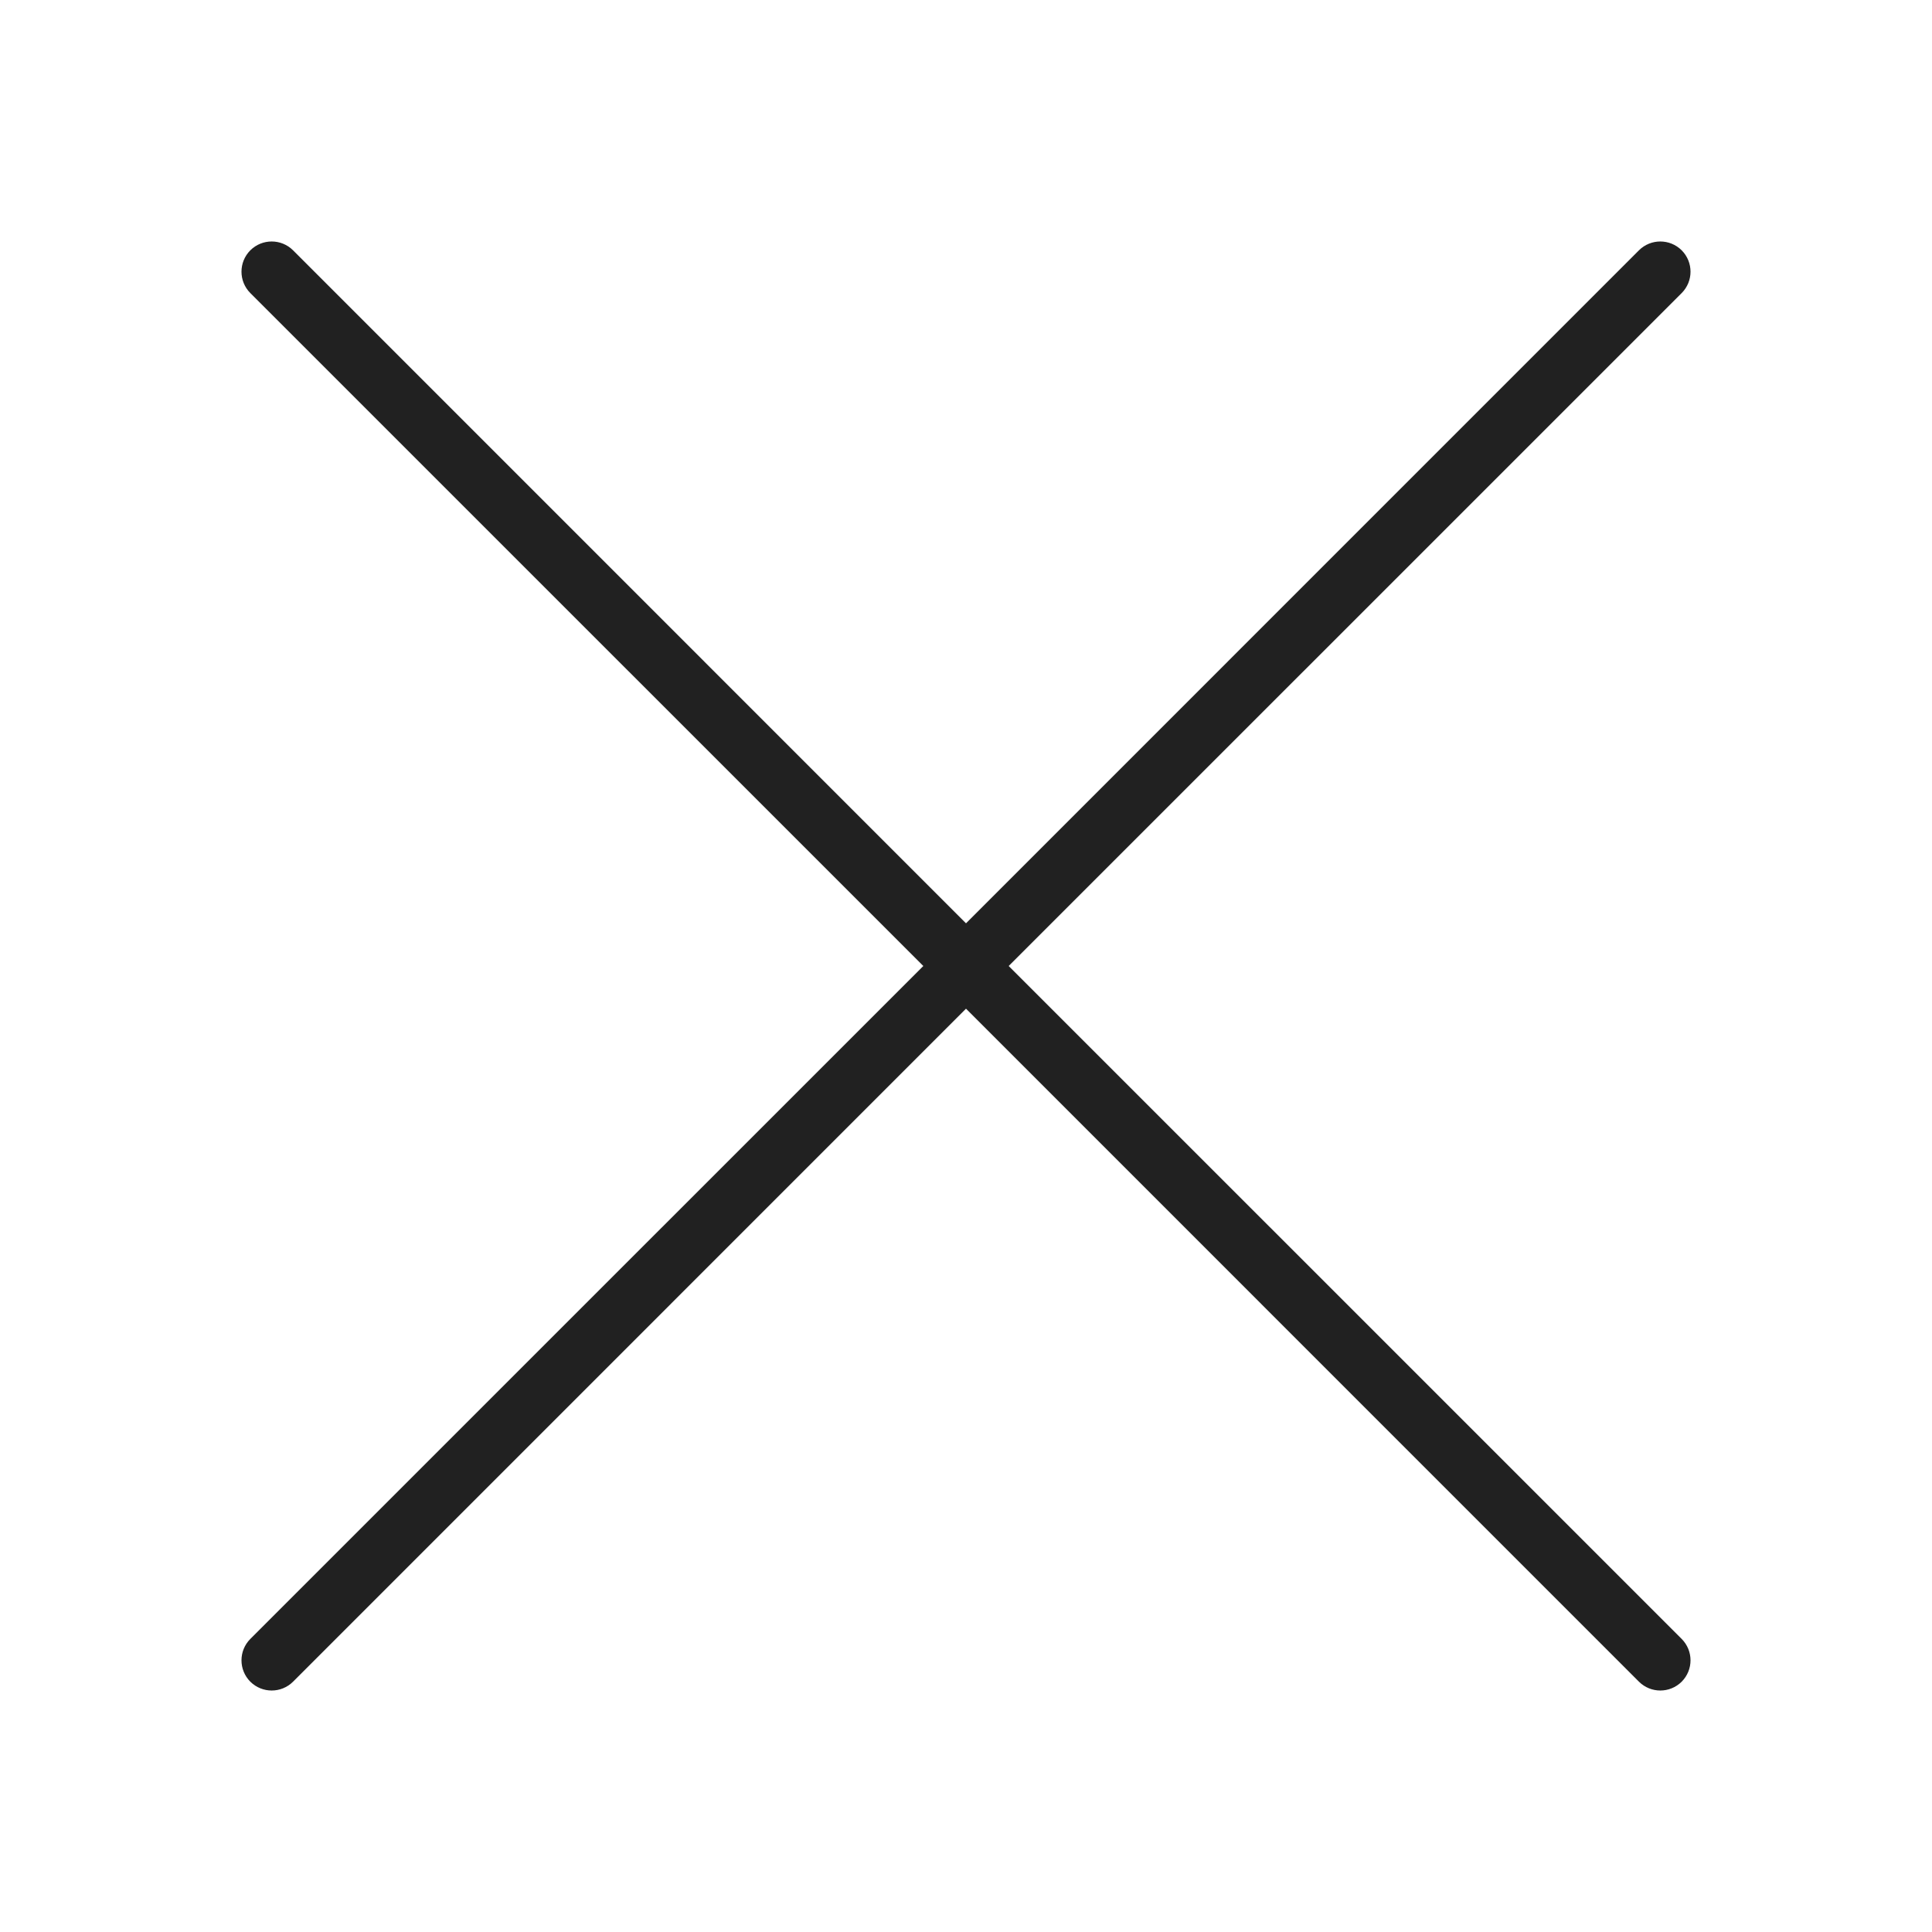
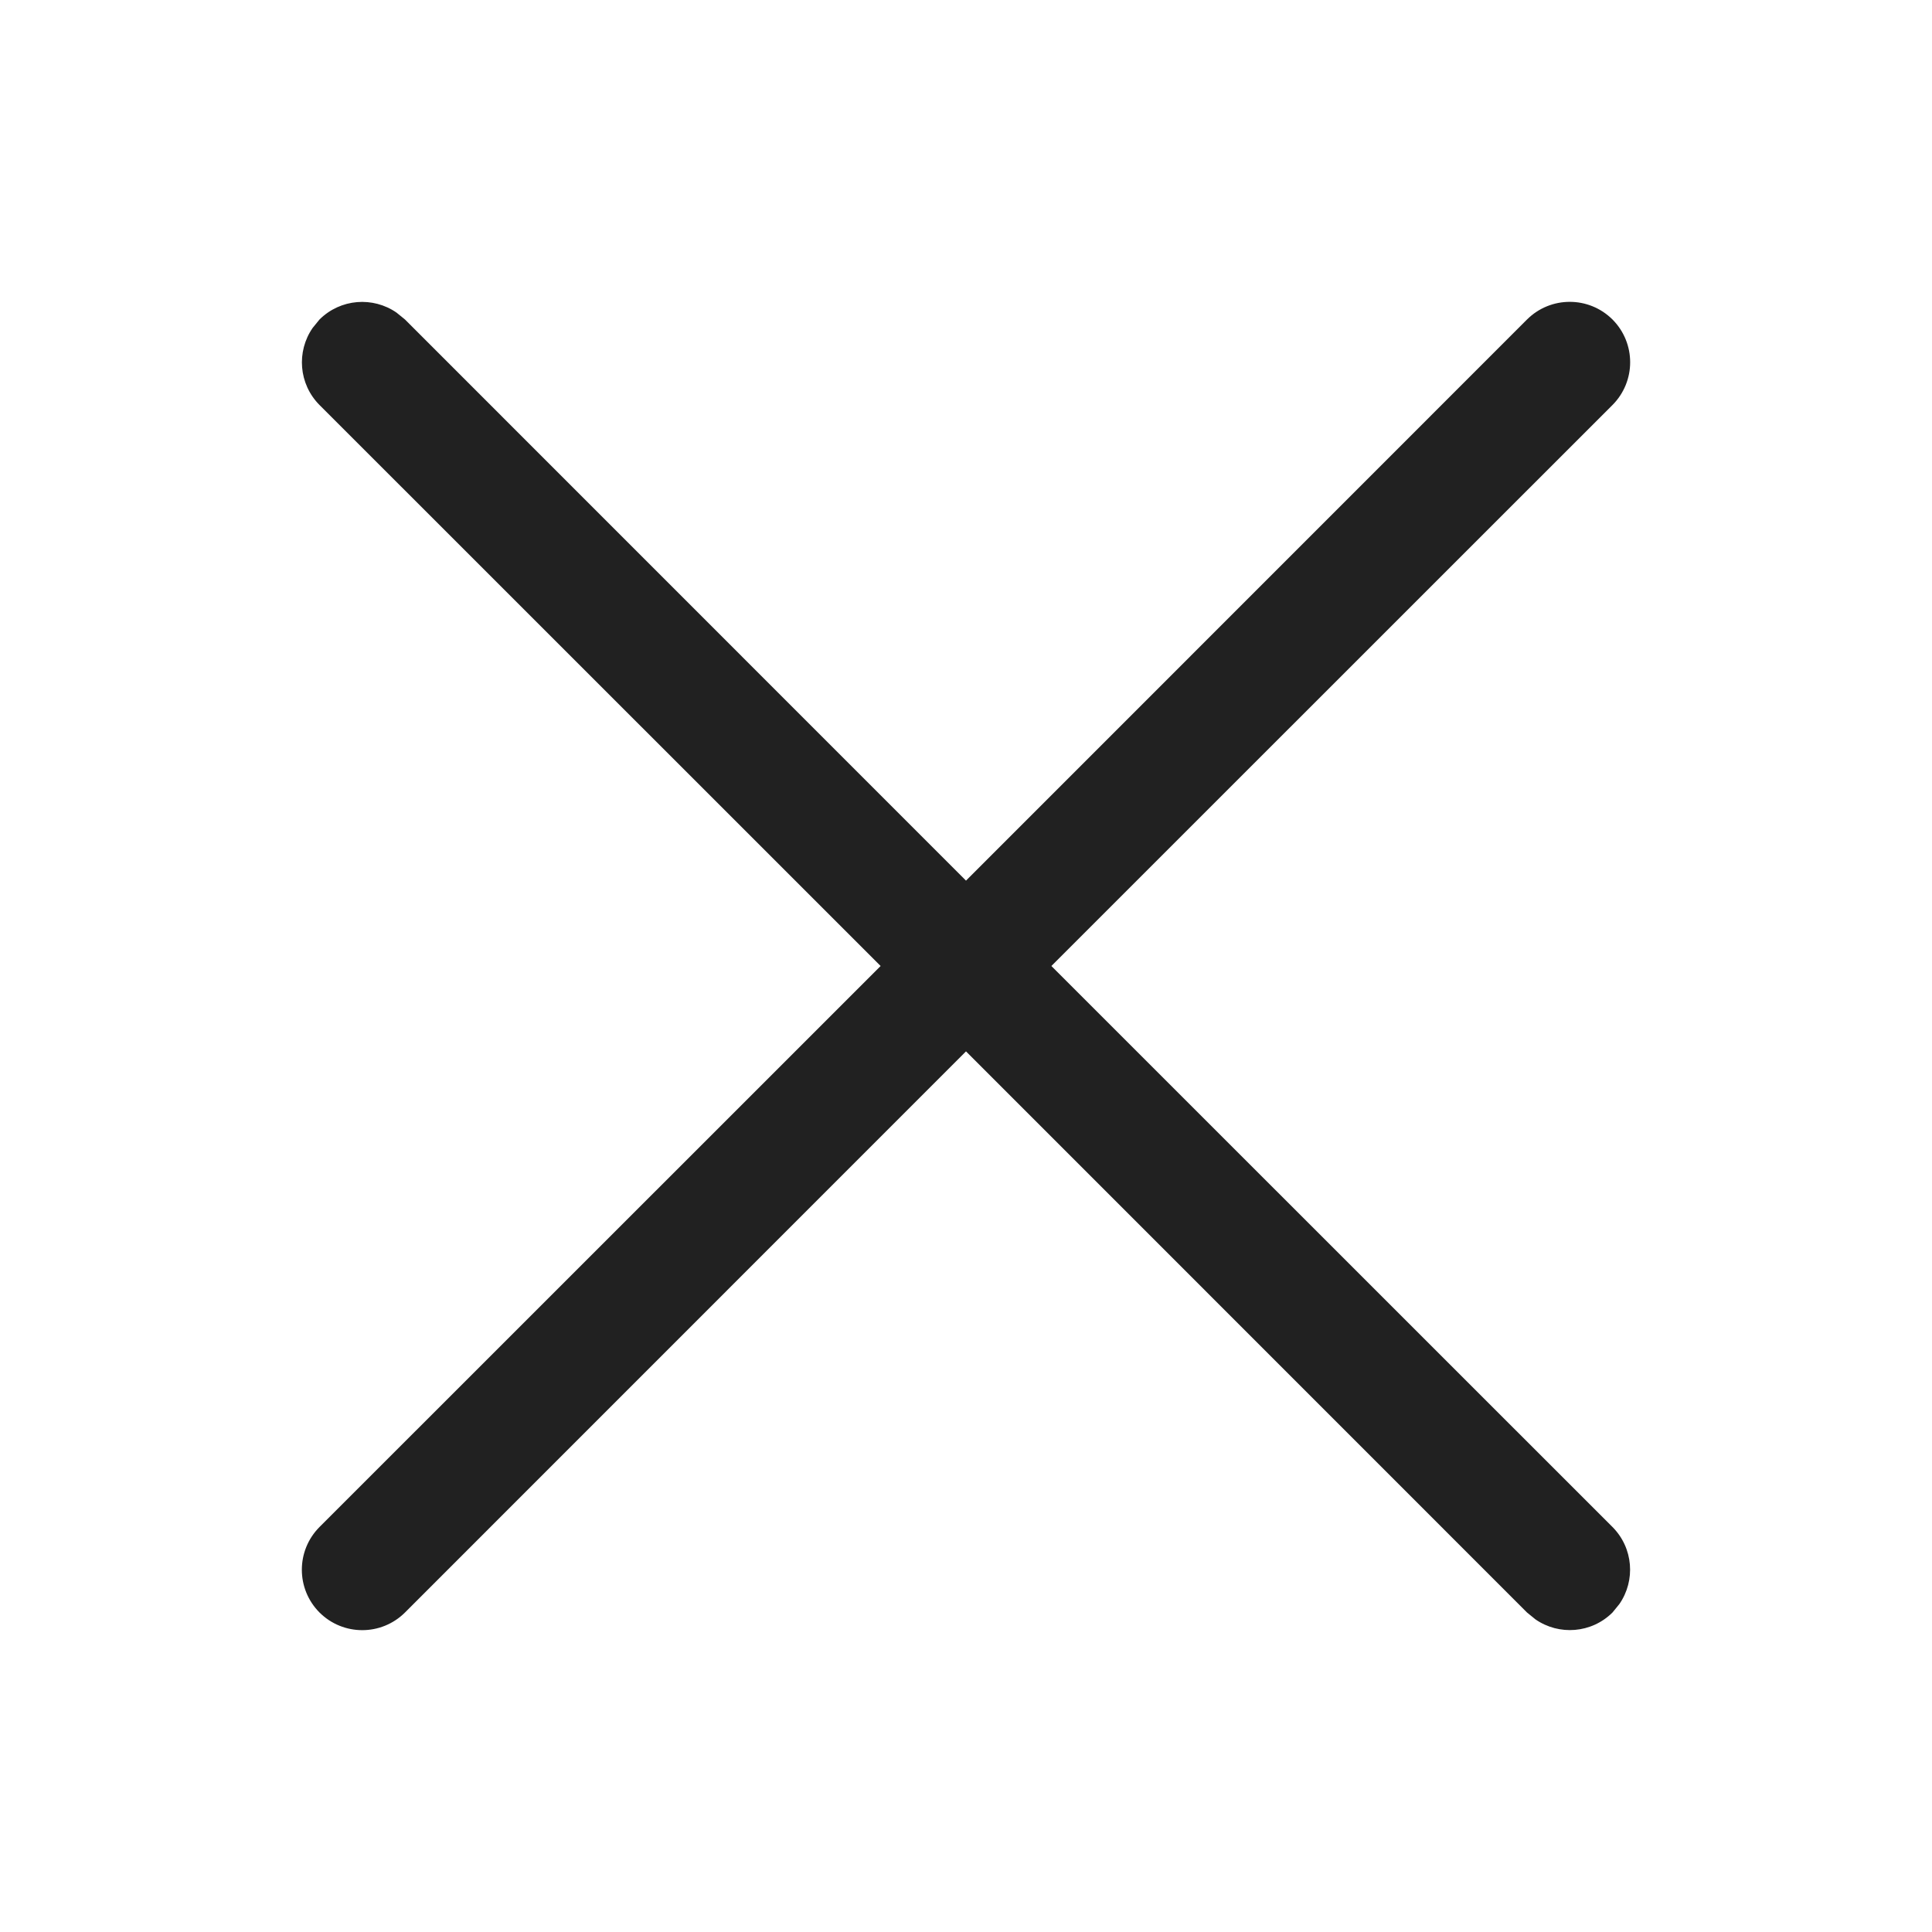
- <svg xmlns="http://www.w3.org/2000/svg" width="32" height="32" viewBox="0 0 32 32" fill="none">
-   <path d="M27.854 4.854C28.049 4.658 28.049 4.342 27.854 4.146C27.658 3.951 27.342 3.951 27.146 4.146L16 15.293L4.854 4.146C4.658 3.951 4.342 3.951 4.146 4.146C3.951 4.342 3.951 4.658 4.146 4.854L15.293 16L4.146 27.146C3.951 27.342 3.951 27.658 4.146 27.854C4.342 28.049 4.658 28.049 4.854 27.854L16 16.707L27.146 27.854C27.342 28.049 27.658 28.049 27.854 27.854C28.049 27.658 28.049 27.342 27.854 27.146L16.707 16L27.854 4.854Z" fill="#212121" />
+ <svg xmlns="http://www.w3.org/2000/svg" width="16" height="16" viewBox="0 0 16 16" fill="none">
+   <path d="M2.589 2.716L2.646 2.646C2.82 2.473 3.089 2.454 3.284 2.589L3.354 2.646L8 7.293L12.646 2.646C12.842 2.451 13.158 2.451 13.354 2.646C13.549 2.842 13.549 3.158 13.354 3.354L8.707 8L13.354 12.646C13.527 12.82 13.546 13.089 13.411 13.284L13.354 13.354C13.18 13.527 12.911 13.546 12.716 13.411L12.646 13.354L8 8.707L3.354 13.354C3.158 13.549 2.842 13.549 2.646 13.354C2.451 13.158 2.451 12.842 2.646 12.646L7.293 8L2.646 3.354C2.473 3.18 2.454 2.911 2.589 2.716L2.646 2.646L2.589 2.716Z" fill="#212121" />
</svg>
